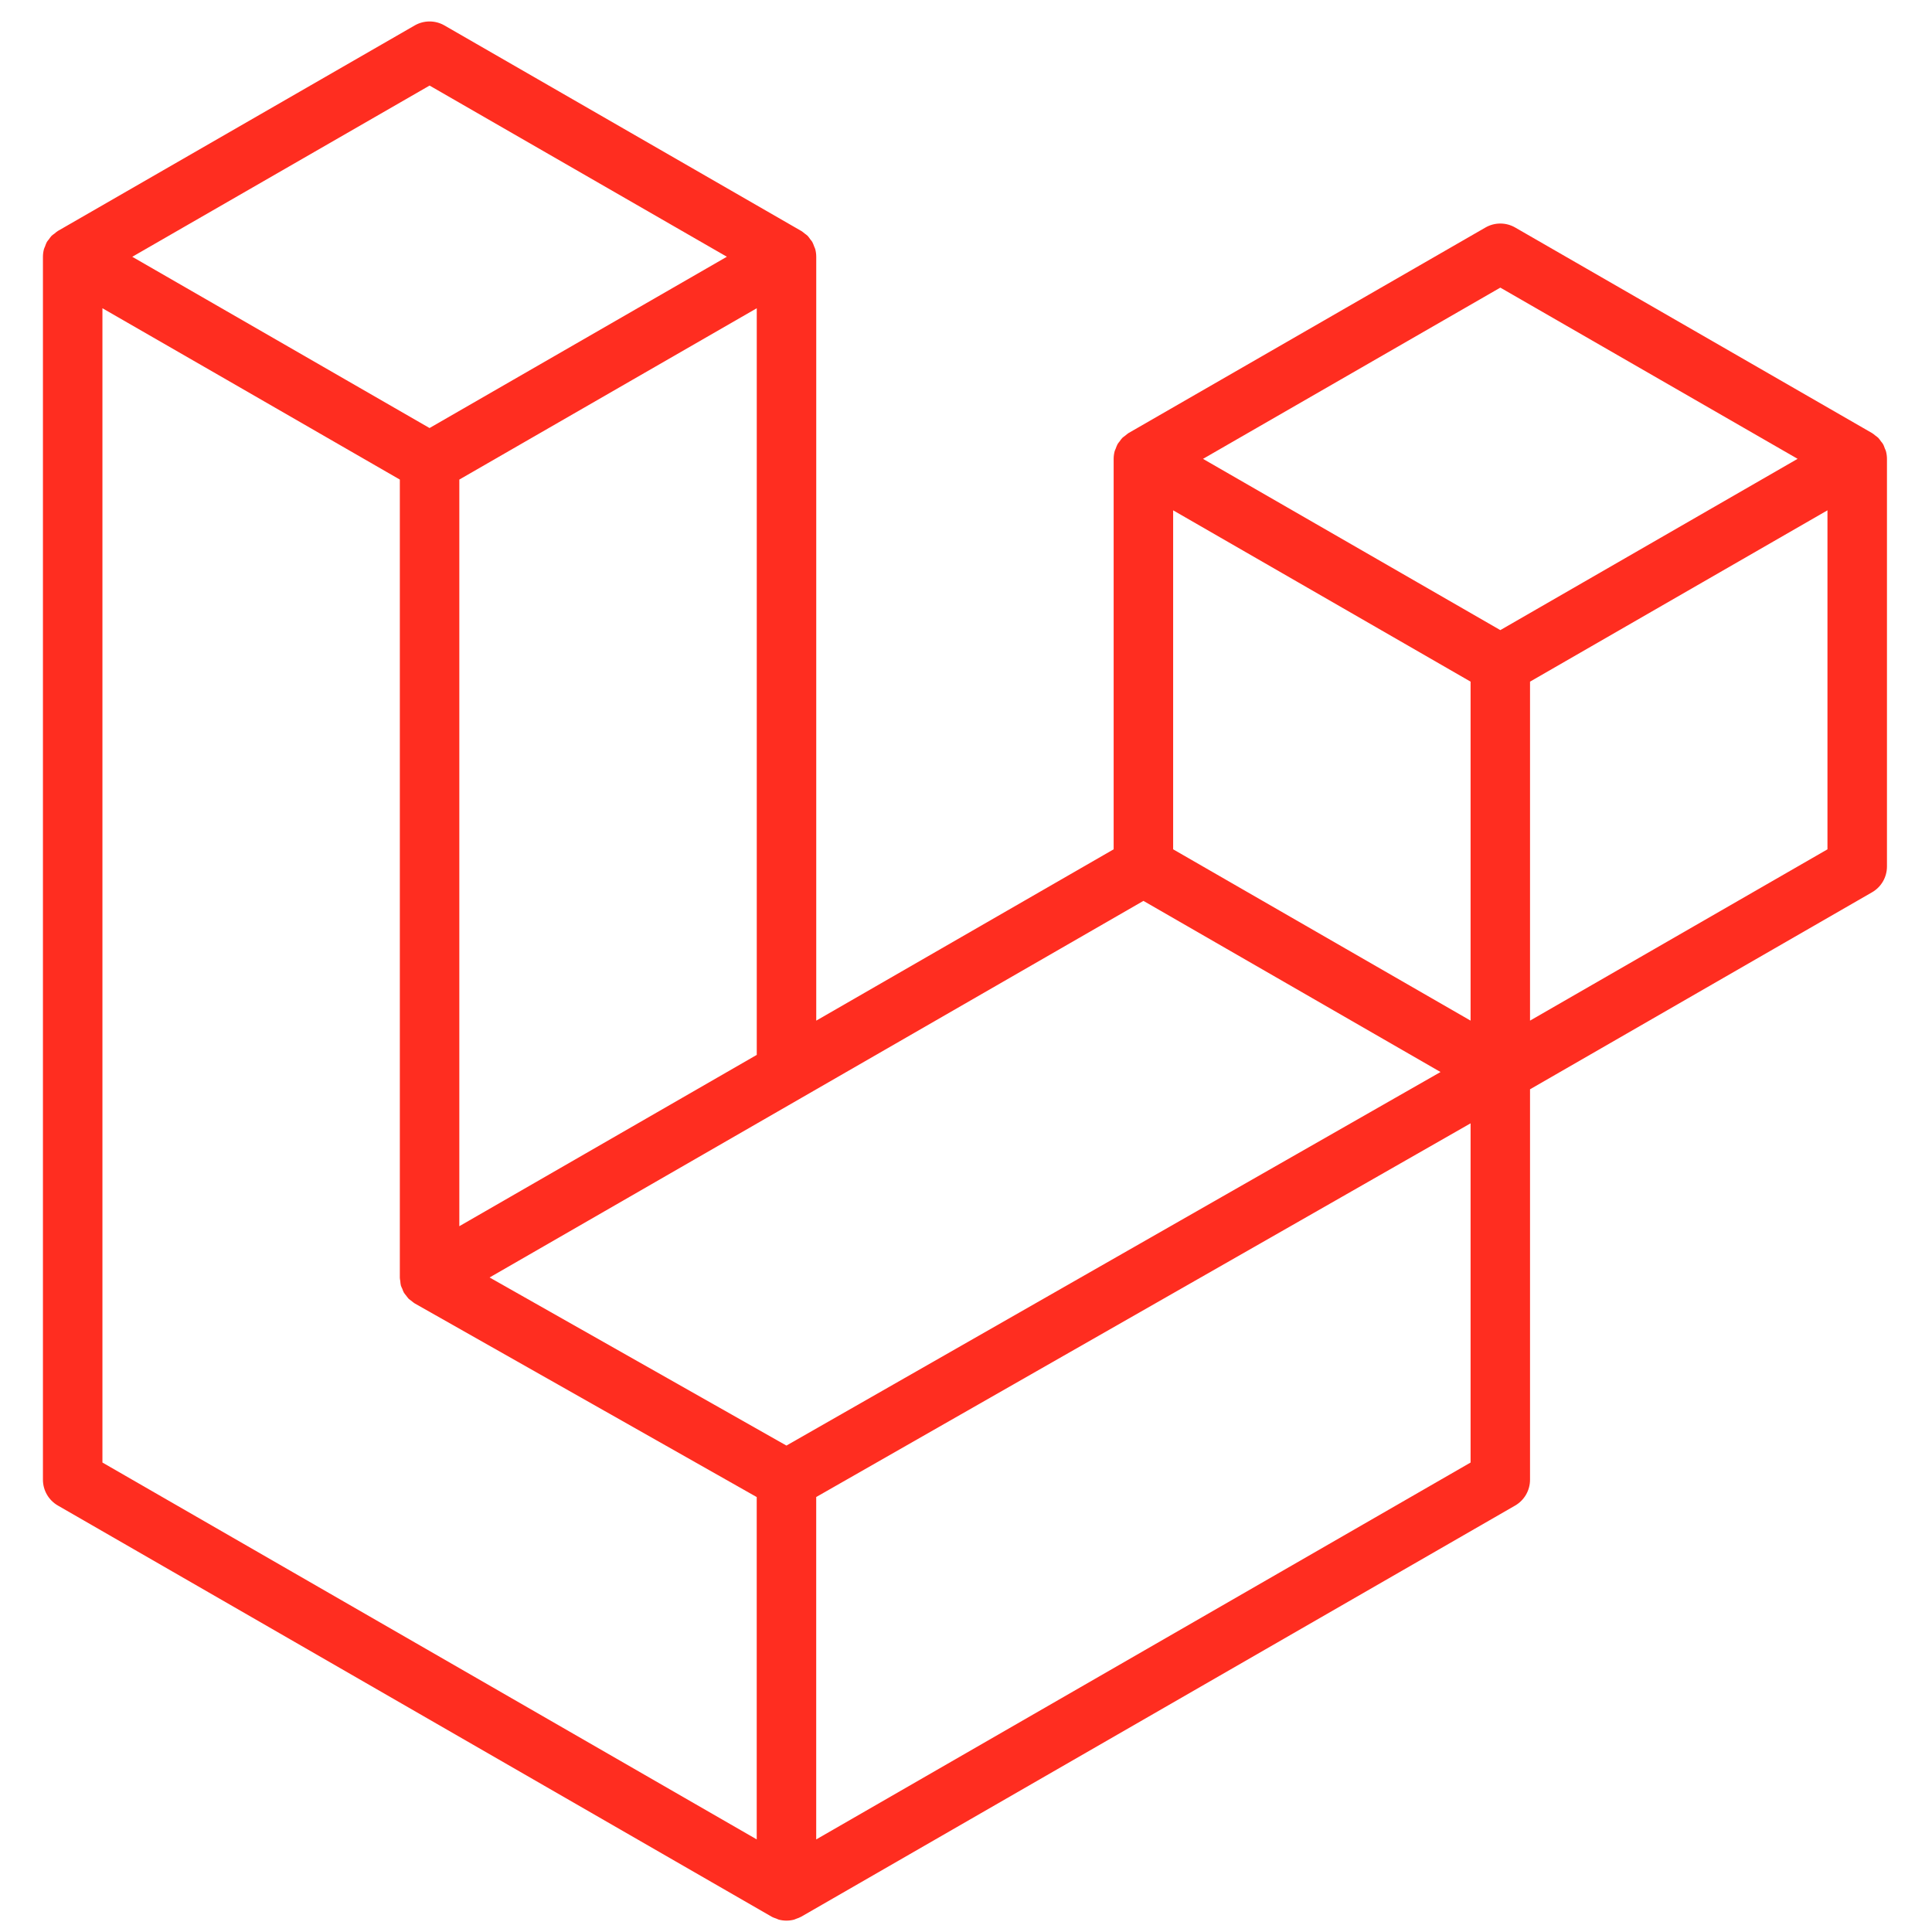
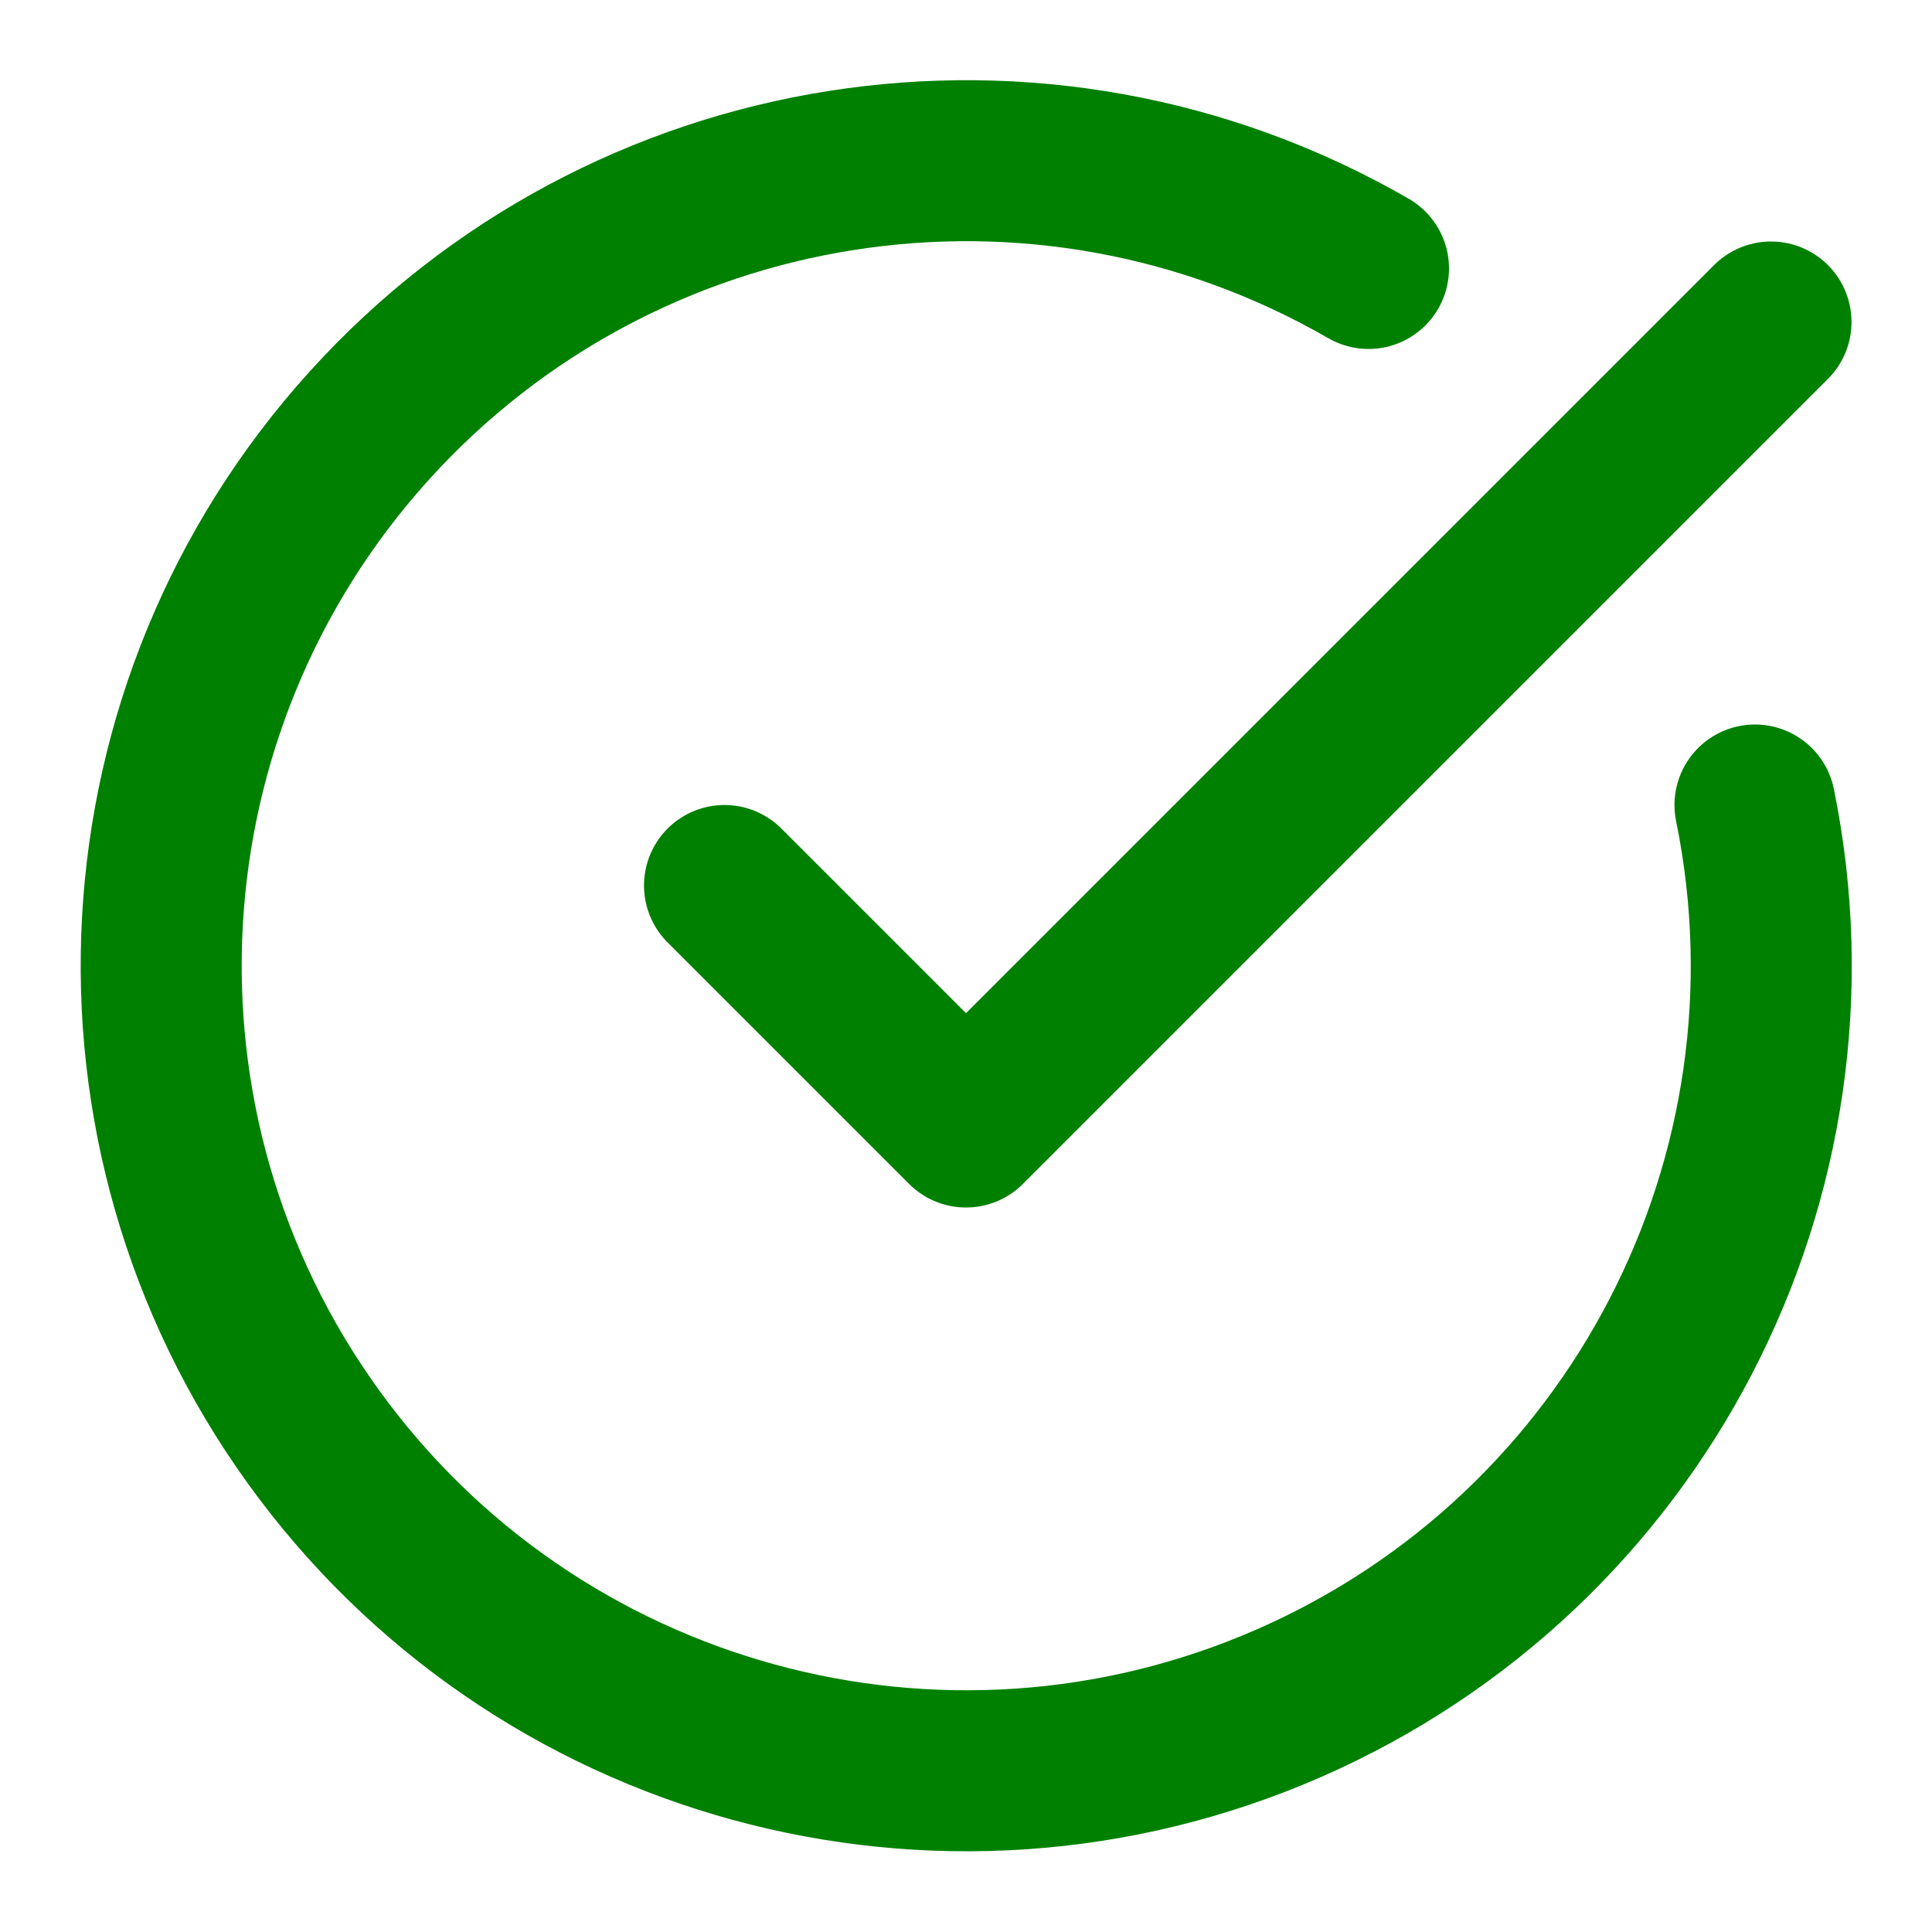
- <svg xmlns="http://www.w3.org/2000/svg" width="166" height="166" viewBox="0 0 166 166" fill="none">
-   <path fill-rule="evenodd" clip-rule="evenodd" d="M162.041 38.759C162.099 38.977 162.129 39.201 162.13 39.426V74.452C162.13 74.902 162.011 75.344 161.786 75.733C161.561 76.122 161.237 76.444 160.847 76.668L131.462 93.594V127.141C131.462 128.054 130.977 128.897 130.186 129.357L68.847 164.683C68.707 164.763 68.554 164.814 68.401 164.868C68.343 164.887 68.289 164.922 68.228 164.938C67.8 165.051 67.349 165.051 66.92 164.938C66.85 164.919 66.786 164.881 66.719 164.855C66.579 164.804 66.432 164.76 66.298 164.683L4.972 129.357C4.583 129.133 4.259 128.81 4.034 128.421C3.808 128.032 3.69 127.591 3.689 127.141L3.689 22.063C3.689 21.834 3.721 21.61 3.779 21.393C3.798 21.32 3.843 21.253 3.868 21.179C3.916 21.045 3.961 20.908 4.031 20.783C4.079 20.7 4.149 20.633 4.206 20.557C4.28 20.454 4.347 20.349 4.433 20.26C4.506 20.186 4.602 20.132 4.685 20.068C4.778 19.992 4.861 19.909 4.966 19.848L35.633 2.185C36.022 1.961 36.462 1.844 36.91 1.844C37.358 1.844 37.798 1.961 38.186 2.185L68.851 19.848H68.857C68.959 19.912 69.045 19.992 69.138 20.065C69.221 20.129 69.313 20.186 69.387 20.257C69.476 20.349 69.54 20.454 69.616 20.557C69.671 20.633 69.744 20.7 69.789 20.783C69.862 20.911 69.904 21.045 69.955 21.179C69.98 21.253 70.025 21.32 70.044 21.396C70.103 21.614 70.133 21.838 70.133 22.063V87.694L95.686 72.974V39.423C95.686 39.2 95.718 38.973 95.775 38.759C95.798 38.683 95.839 38.615 95.865 38.542C95.916 38.408 95.96 38.271 96.031 38.146C96.079 38.063 96.149 37.996 96.203 37.92C96.279 37.818 96.343 37.712 96.433 37.623C96.506 37.549 96.599 37.495 96.681 37.431C96.777 37.355 96.86 37.272 96.962 37.211L127.633 19.548C128.021 19.324 128.461 19.206 128.91 19.206C129.358 19.206 129.798 19.324 130.186 19.548L160.85 37.211C160.959 37.275 161.042 37.355 161.137 37.428C161.217 37.492 161.31 37.549 161.383 37.62C161.473 37.712 161.536 37.818 161.613 37.92C161.67 37.996 161.741 38.063 161.785 38.146C161.859 38.271 161.9 38.408 161.951 38.542C161.98 38.615 162.021 38.683 162.041 38.759ZM157.018 72.974V43.848L146.287 50.028L131.462 58.568V87.694L157.021 72.974H157.018ZM126.354 125.663V96.518L111.771 104.85L70.13 128.626V158.046L126.354 125.663ZM8.801 26.485V125.663L65.018 158.043V128.629L35.649 112L35.64 111.994L35.627 111.988C35.528 111.93 35.445 111.847 35.353 111.777C35.273 111.713 35.18 111.662 35.11 111.592L35.104 111.582C35.021 111.502 34.963 111.403 34.893 111.314C34.829 111.228 34.753 111.154 34.702 111.065L34.699 111.055C34.641 110.96 34.606 110.845 34.565 110.736C34.523 110.64 34.469 110.551 34.443 110.449C34.411 110.328 34.405 110.197 34.392 110.072C34.379 109.976 34.354 109.881 34.354 109.785V109.778V41.205L19.532 32.662L8.801 26.485ZM36.913 7.35L11.364 22.063L36.907 36.777L62.453 22.06L36.907 7.35H36.913ZM50.2 99.174L65.022 90.637V26.485L54.291 32.665L39.466 41.205V105.357L50.2 99.174ZM128.91 24.713L103.363 39.426L128.91 54.14L154.453 39.423L128.91 24.713ZM126.354 58.568L111.529 50.028L100.798 43.848V72.974L115.619 81.511L126.354 87.694V58.568ZM67.571 124.205L105.042 102.803L123.772 92.109L98.245 77.405L68.854 94.334L42.066 109.762L67.571 124.205Z" fill="#FF2D20" />
+ <svg xmlns="http://www.w3.org/2000/svg" width="24" height="24" viewBox="0 0 24 24" fill="none" stroke="green" stroke-width="2" stroke-linecap="round" stroke-linejoin="round" class="lucide lucide-circle-check-big-icon h-4 w-4">
+   <path d="M21.801 10A10 10 0 1 1 17 3.335" />
+   <path d="m9 11 3 3L22 4" />
</svg>
